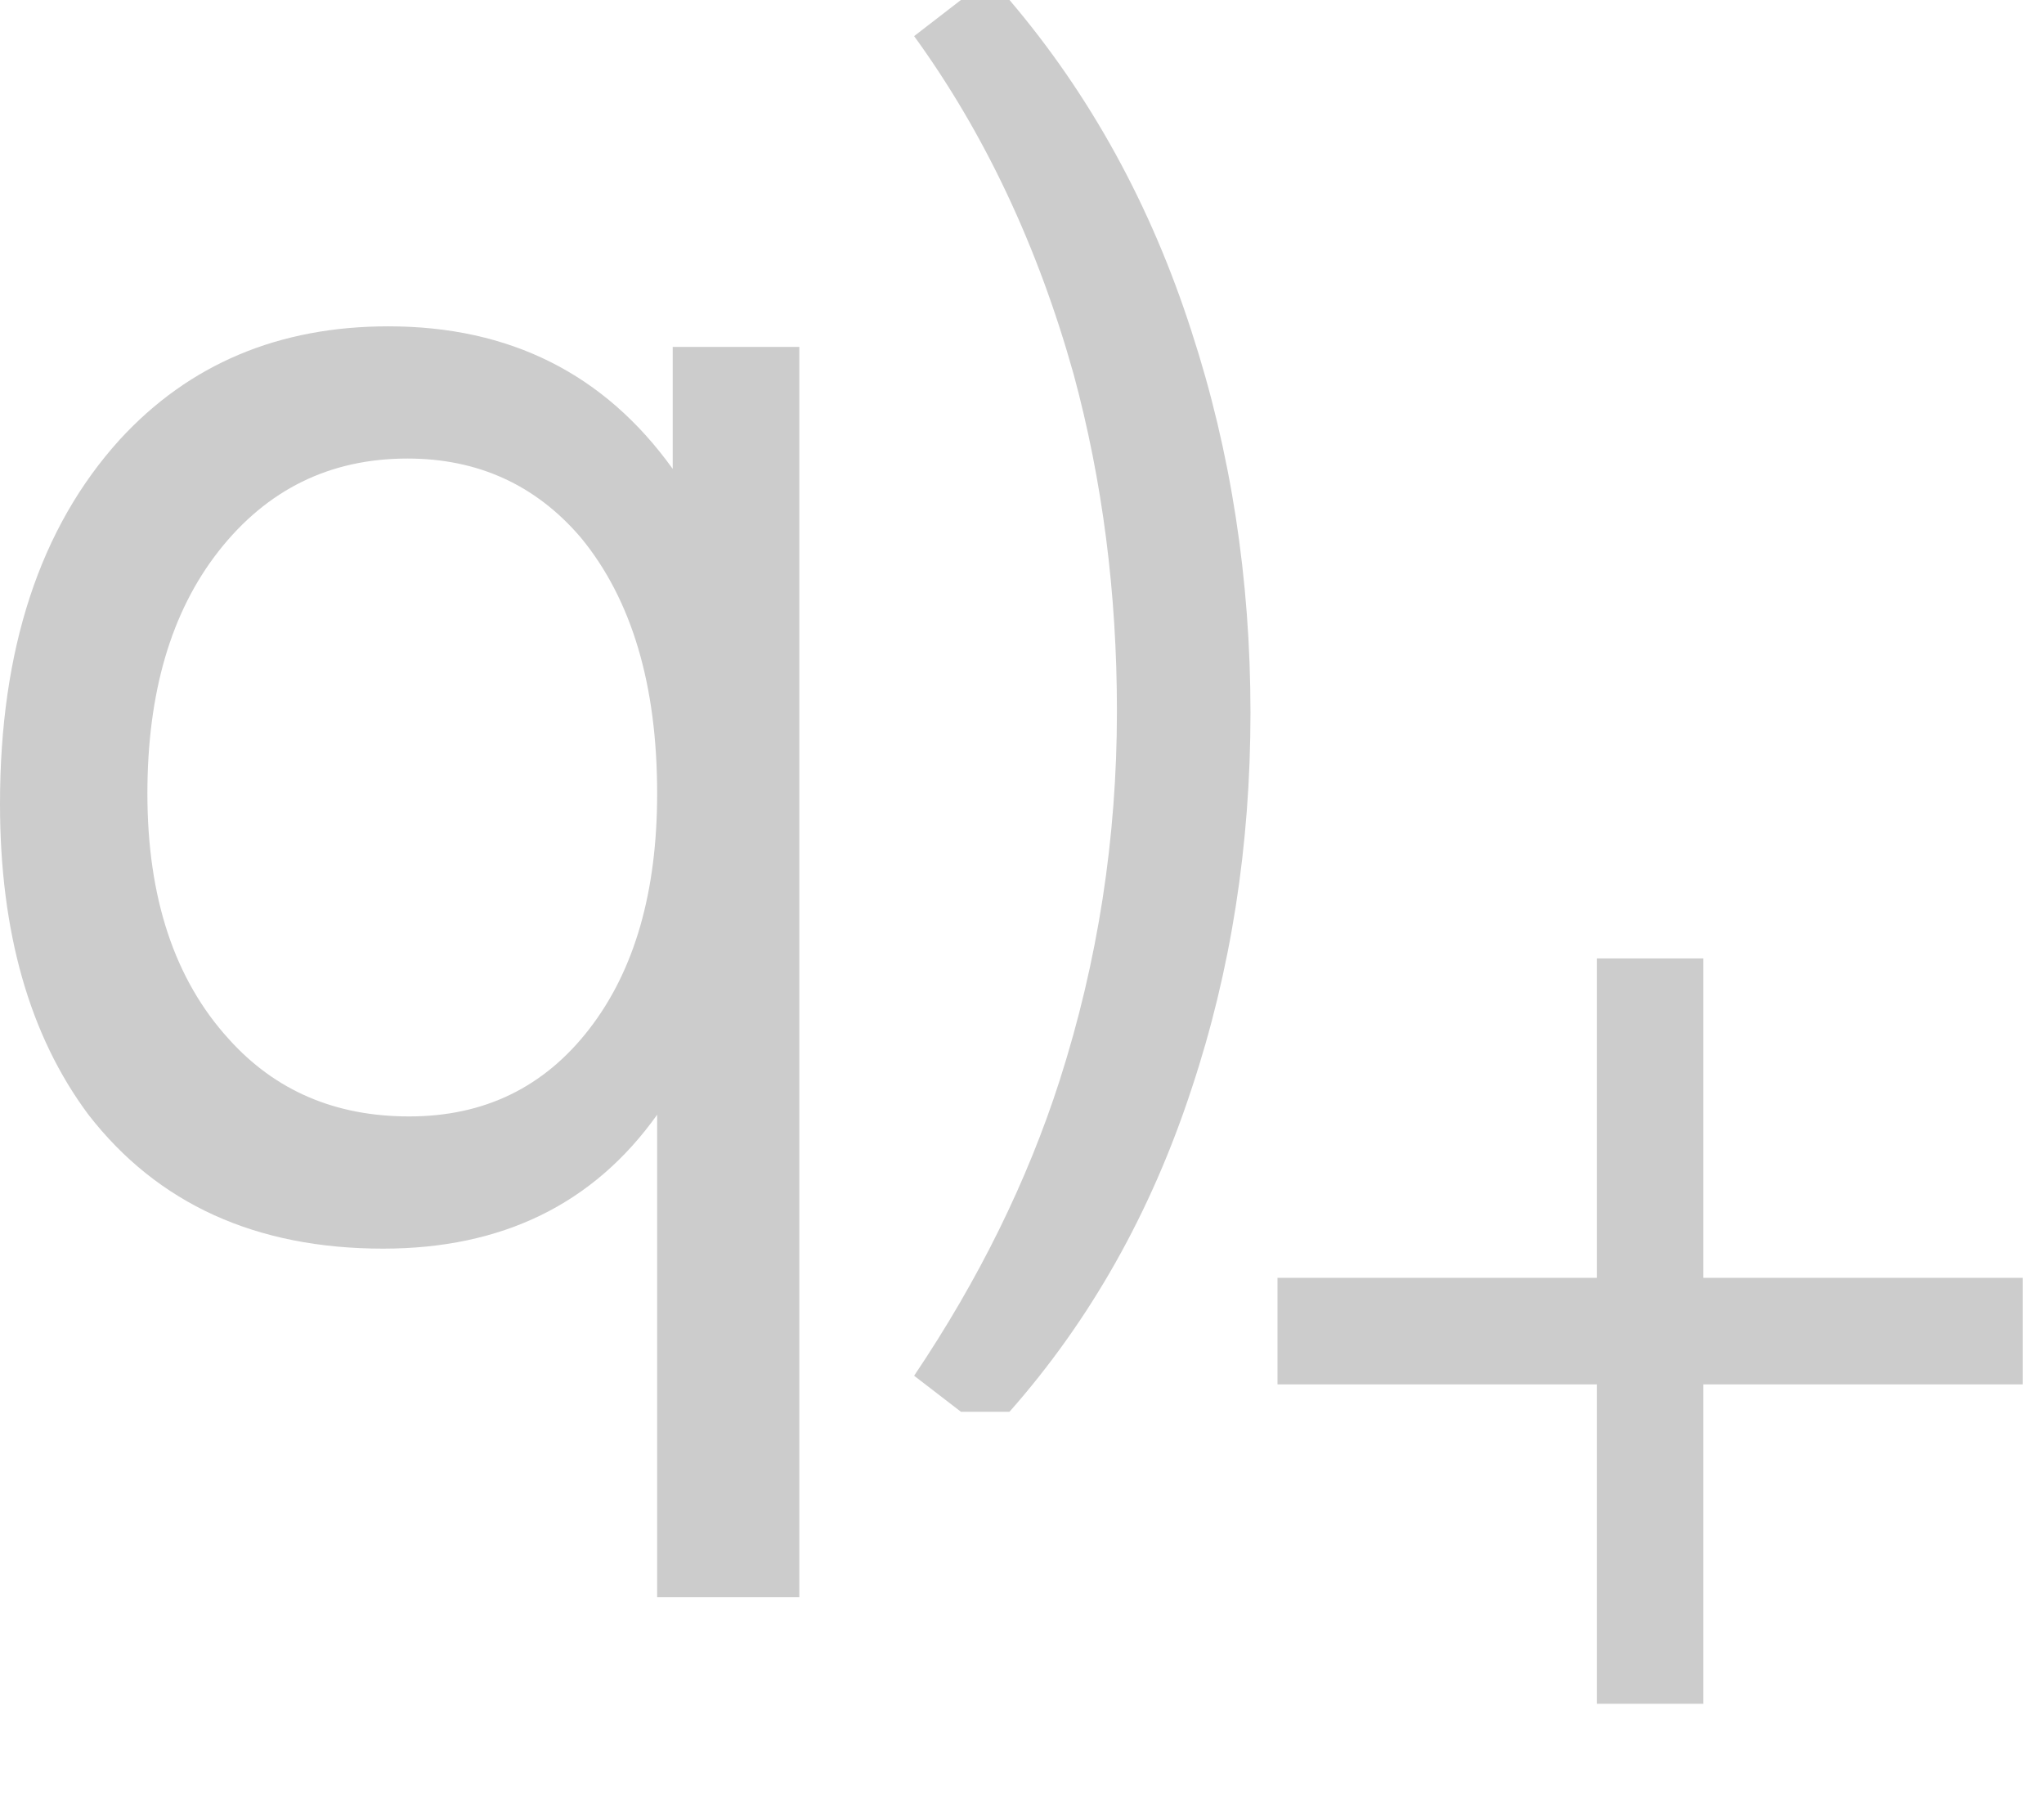
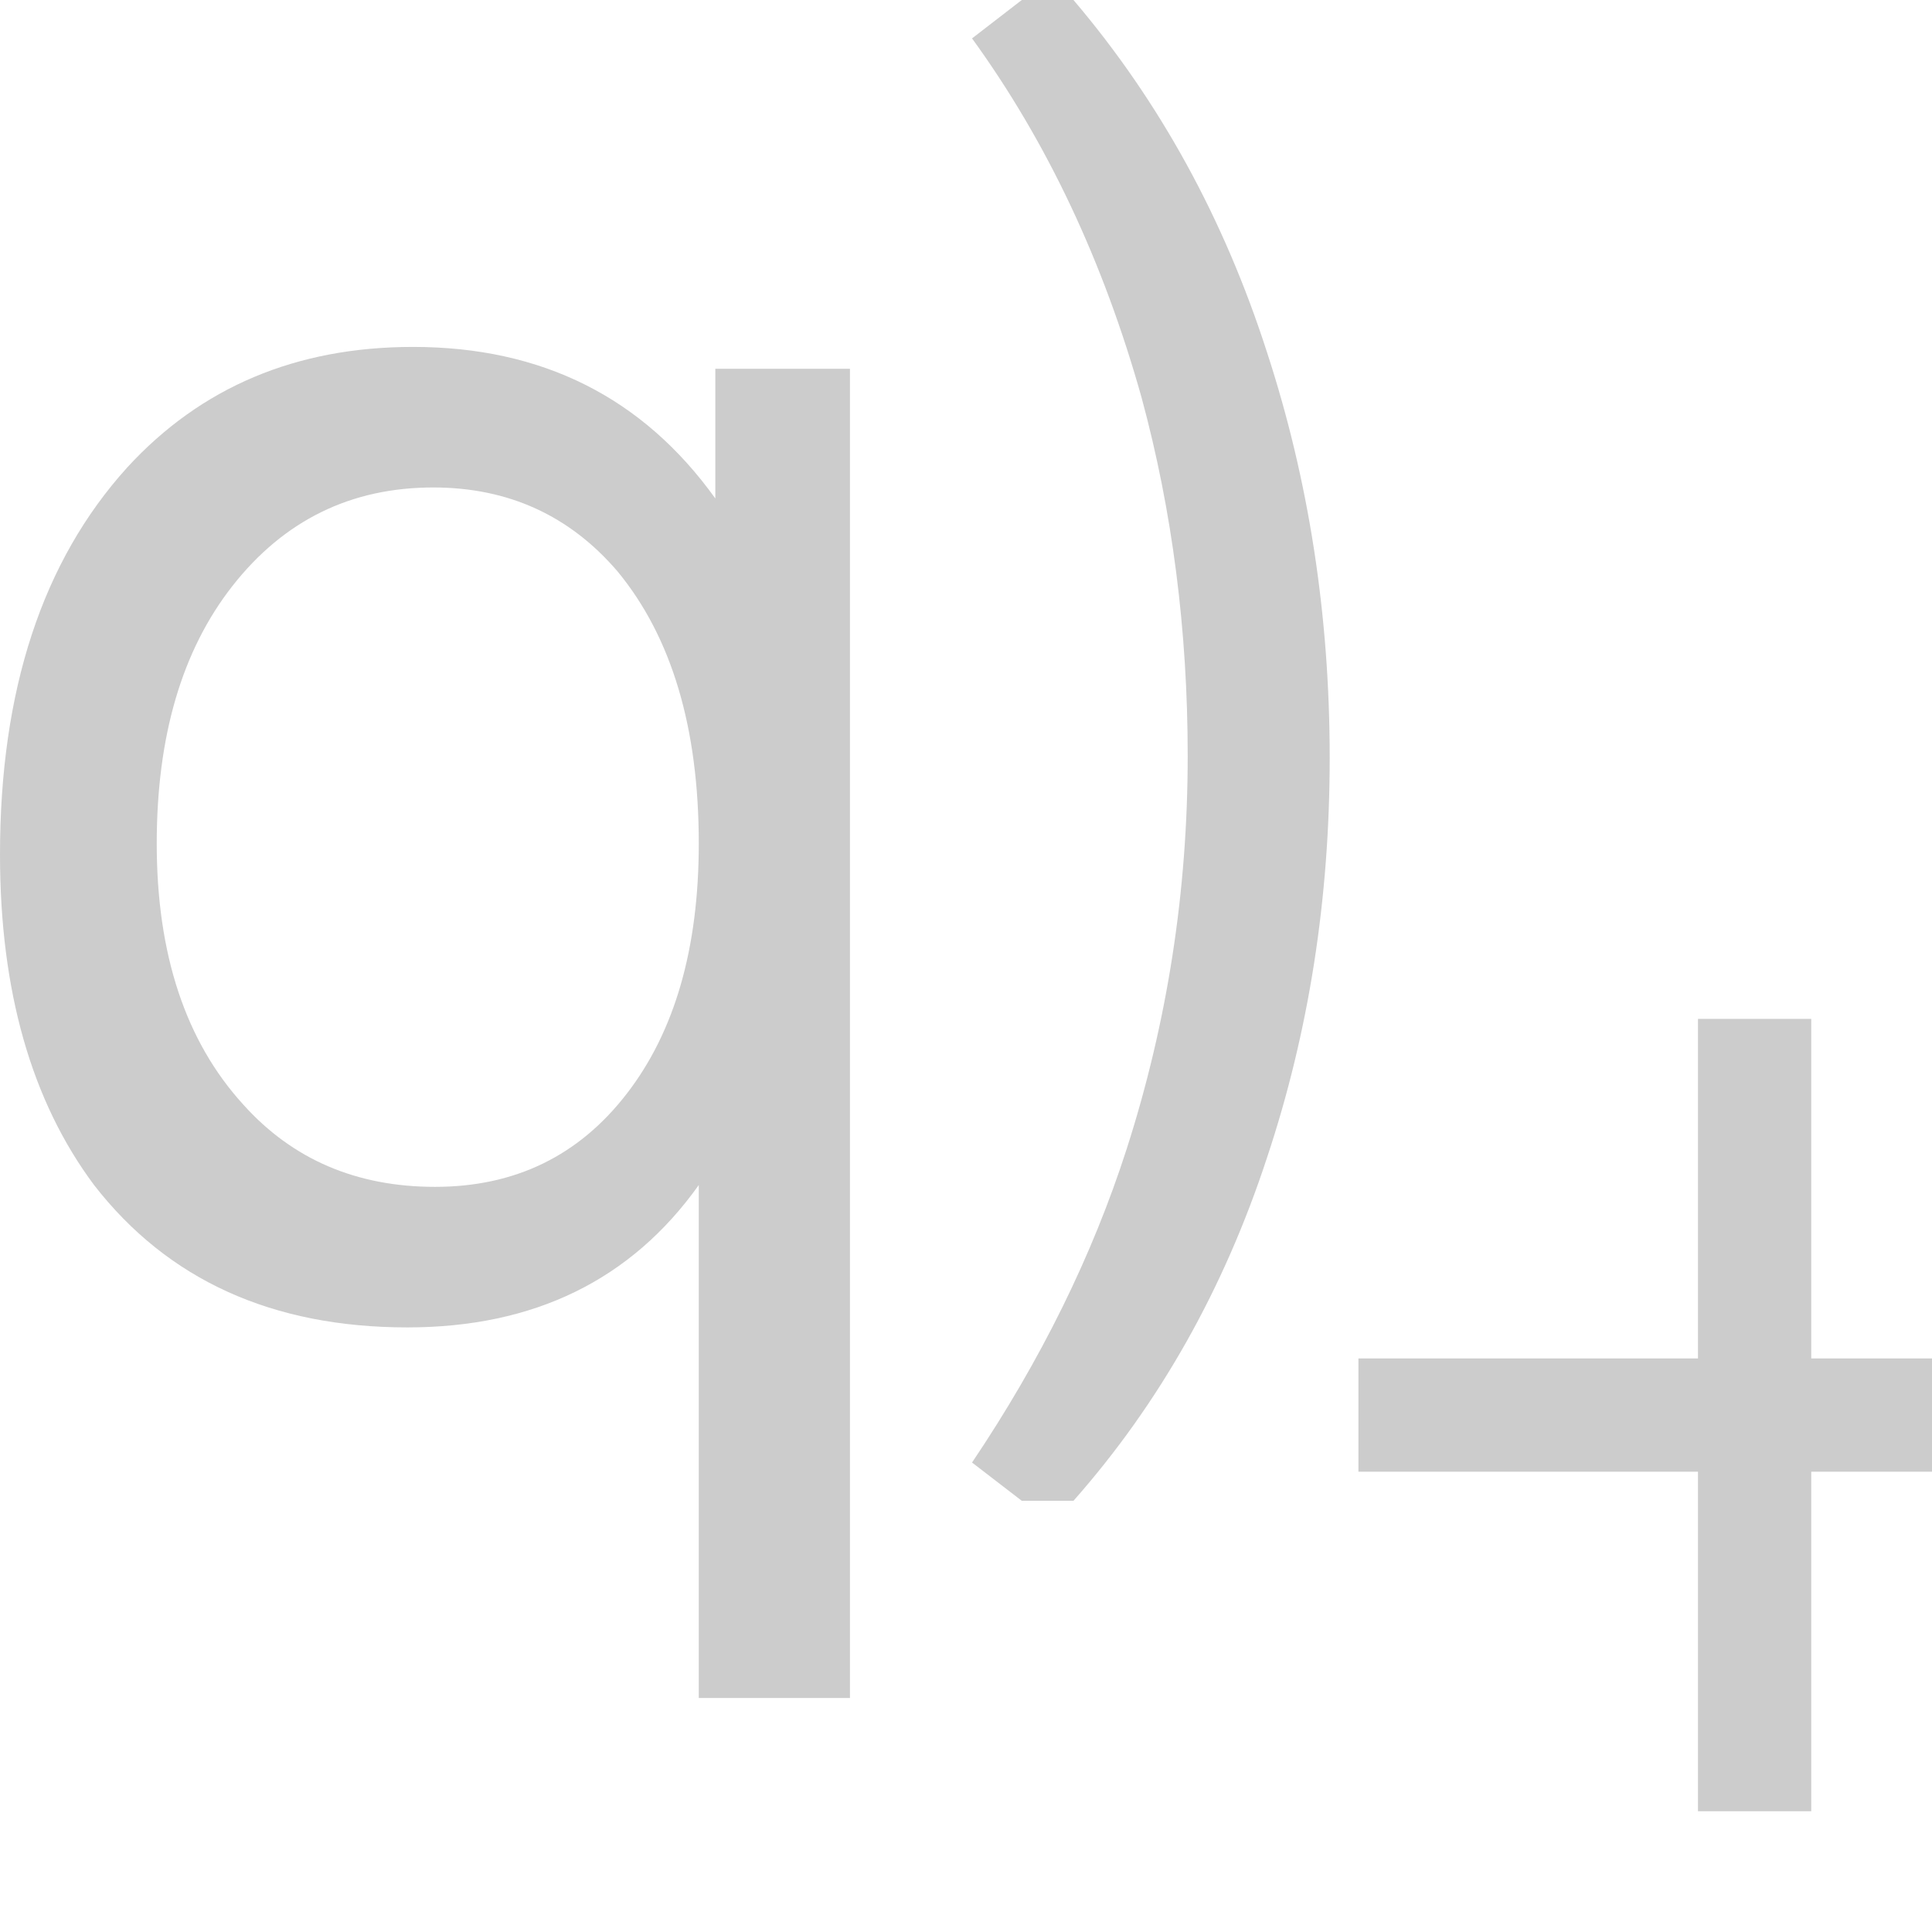
- <svg xmlns="http://www.w3.org/2000/svg" width="18" height="16" viewBox="0 0 18 16" fill="none">
+ <svg xmlns="http://www.w3.org/2000/svg" width="16" height="16" viewBox="0 0 16 16" fill="none">
  <path d="M8.89 0H8.462L8.05 0.318C8.671 1.174 9.139 2.167 9.455 3.296C9.709 4.234 9.836 5.222 9.836 6.26C9.836 7.379 9.668 8.463 9.332 9.511C9.047 10.398 8.62 11.265 8.05 12.112L8.462 12.429H8.89C9.602 11.623 10.136 10.675 10.493 9.587C10.839 8.548 11.012 7.445 11.012 6.275C11.012 5.096 10.839 3.977 10.493 2.918C10.136 1.809 9.602 0.837 8.89 0Z" fill="#CCCCCC" />
  <path fill-rule="evenodd" clip-rule="evenodd" d="M5.787 14.062H7.039V3.054H5.924V4.128C5.323 3.291 4.489 2.873 3.42 2.873C2.453 2.873 1.664 3.206 1.054 3.871C0.351 4.647 0 5.716 0 7.077C0 8.206 0.26 9.118 0.779 9.814C1.389 10.6 2.255 10.993 3.374 10.993C4.423 10.993 5.227 10.6 5.787 9.814V14.062ZM1.924 4.854C2.351 4.309 2.906 4.037 3.588 4.037C4.209 4.037 4.718 4.269 5.115 4.733C5.563 5.277 5.787 6.028 5.787 6.986C5.787 7.853 5.588 8.543 5.191 9.057C4.794 9.572 4.265 9.829 3.603 9.829C2.952 9.829 2.423 9.602 2.015 9.148C1.537 8.624 1.298 7.903 1.298 6.986C1.298 6.099 1.506 5.388 1.924 4.854Z" fill="#CCCCCC" />
  <path d="M14.062 15V12.188H11.25V11.25H14.062V8.438H15V11.25H17.812V12.188H15V15H14.062Z" fill="#CCCCCC" />
</svg>
